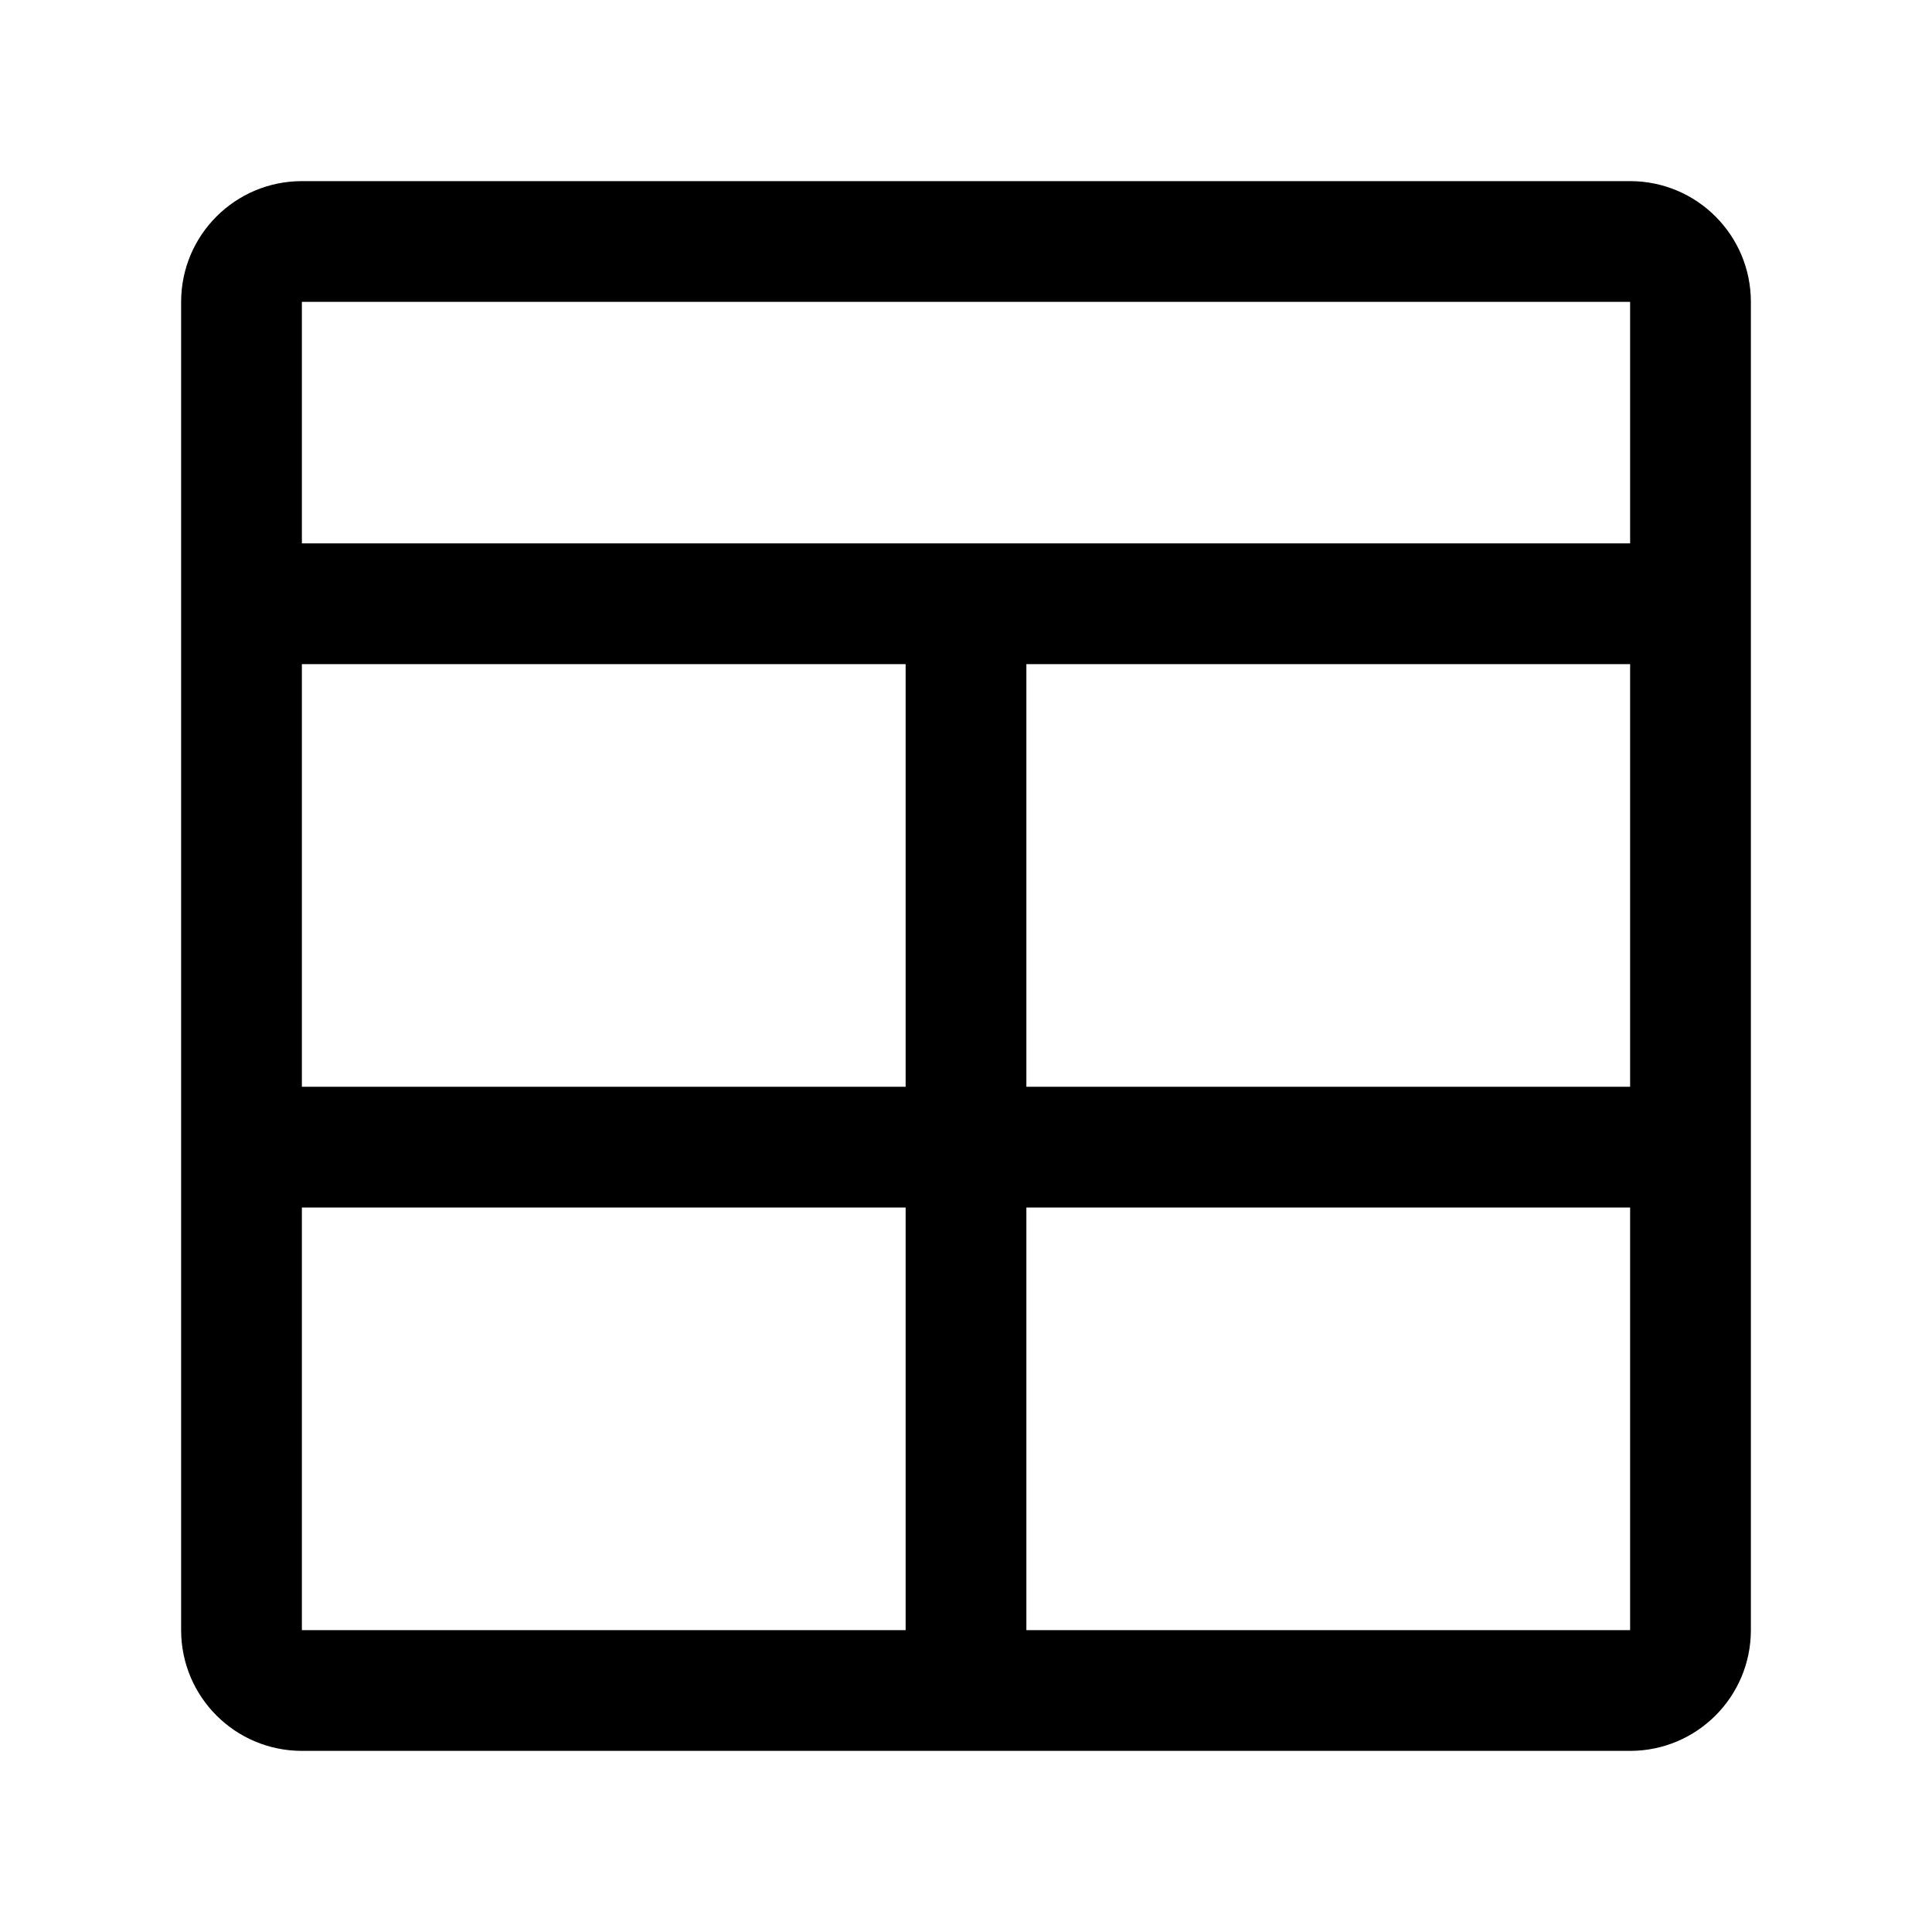
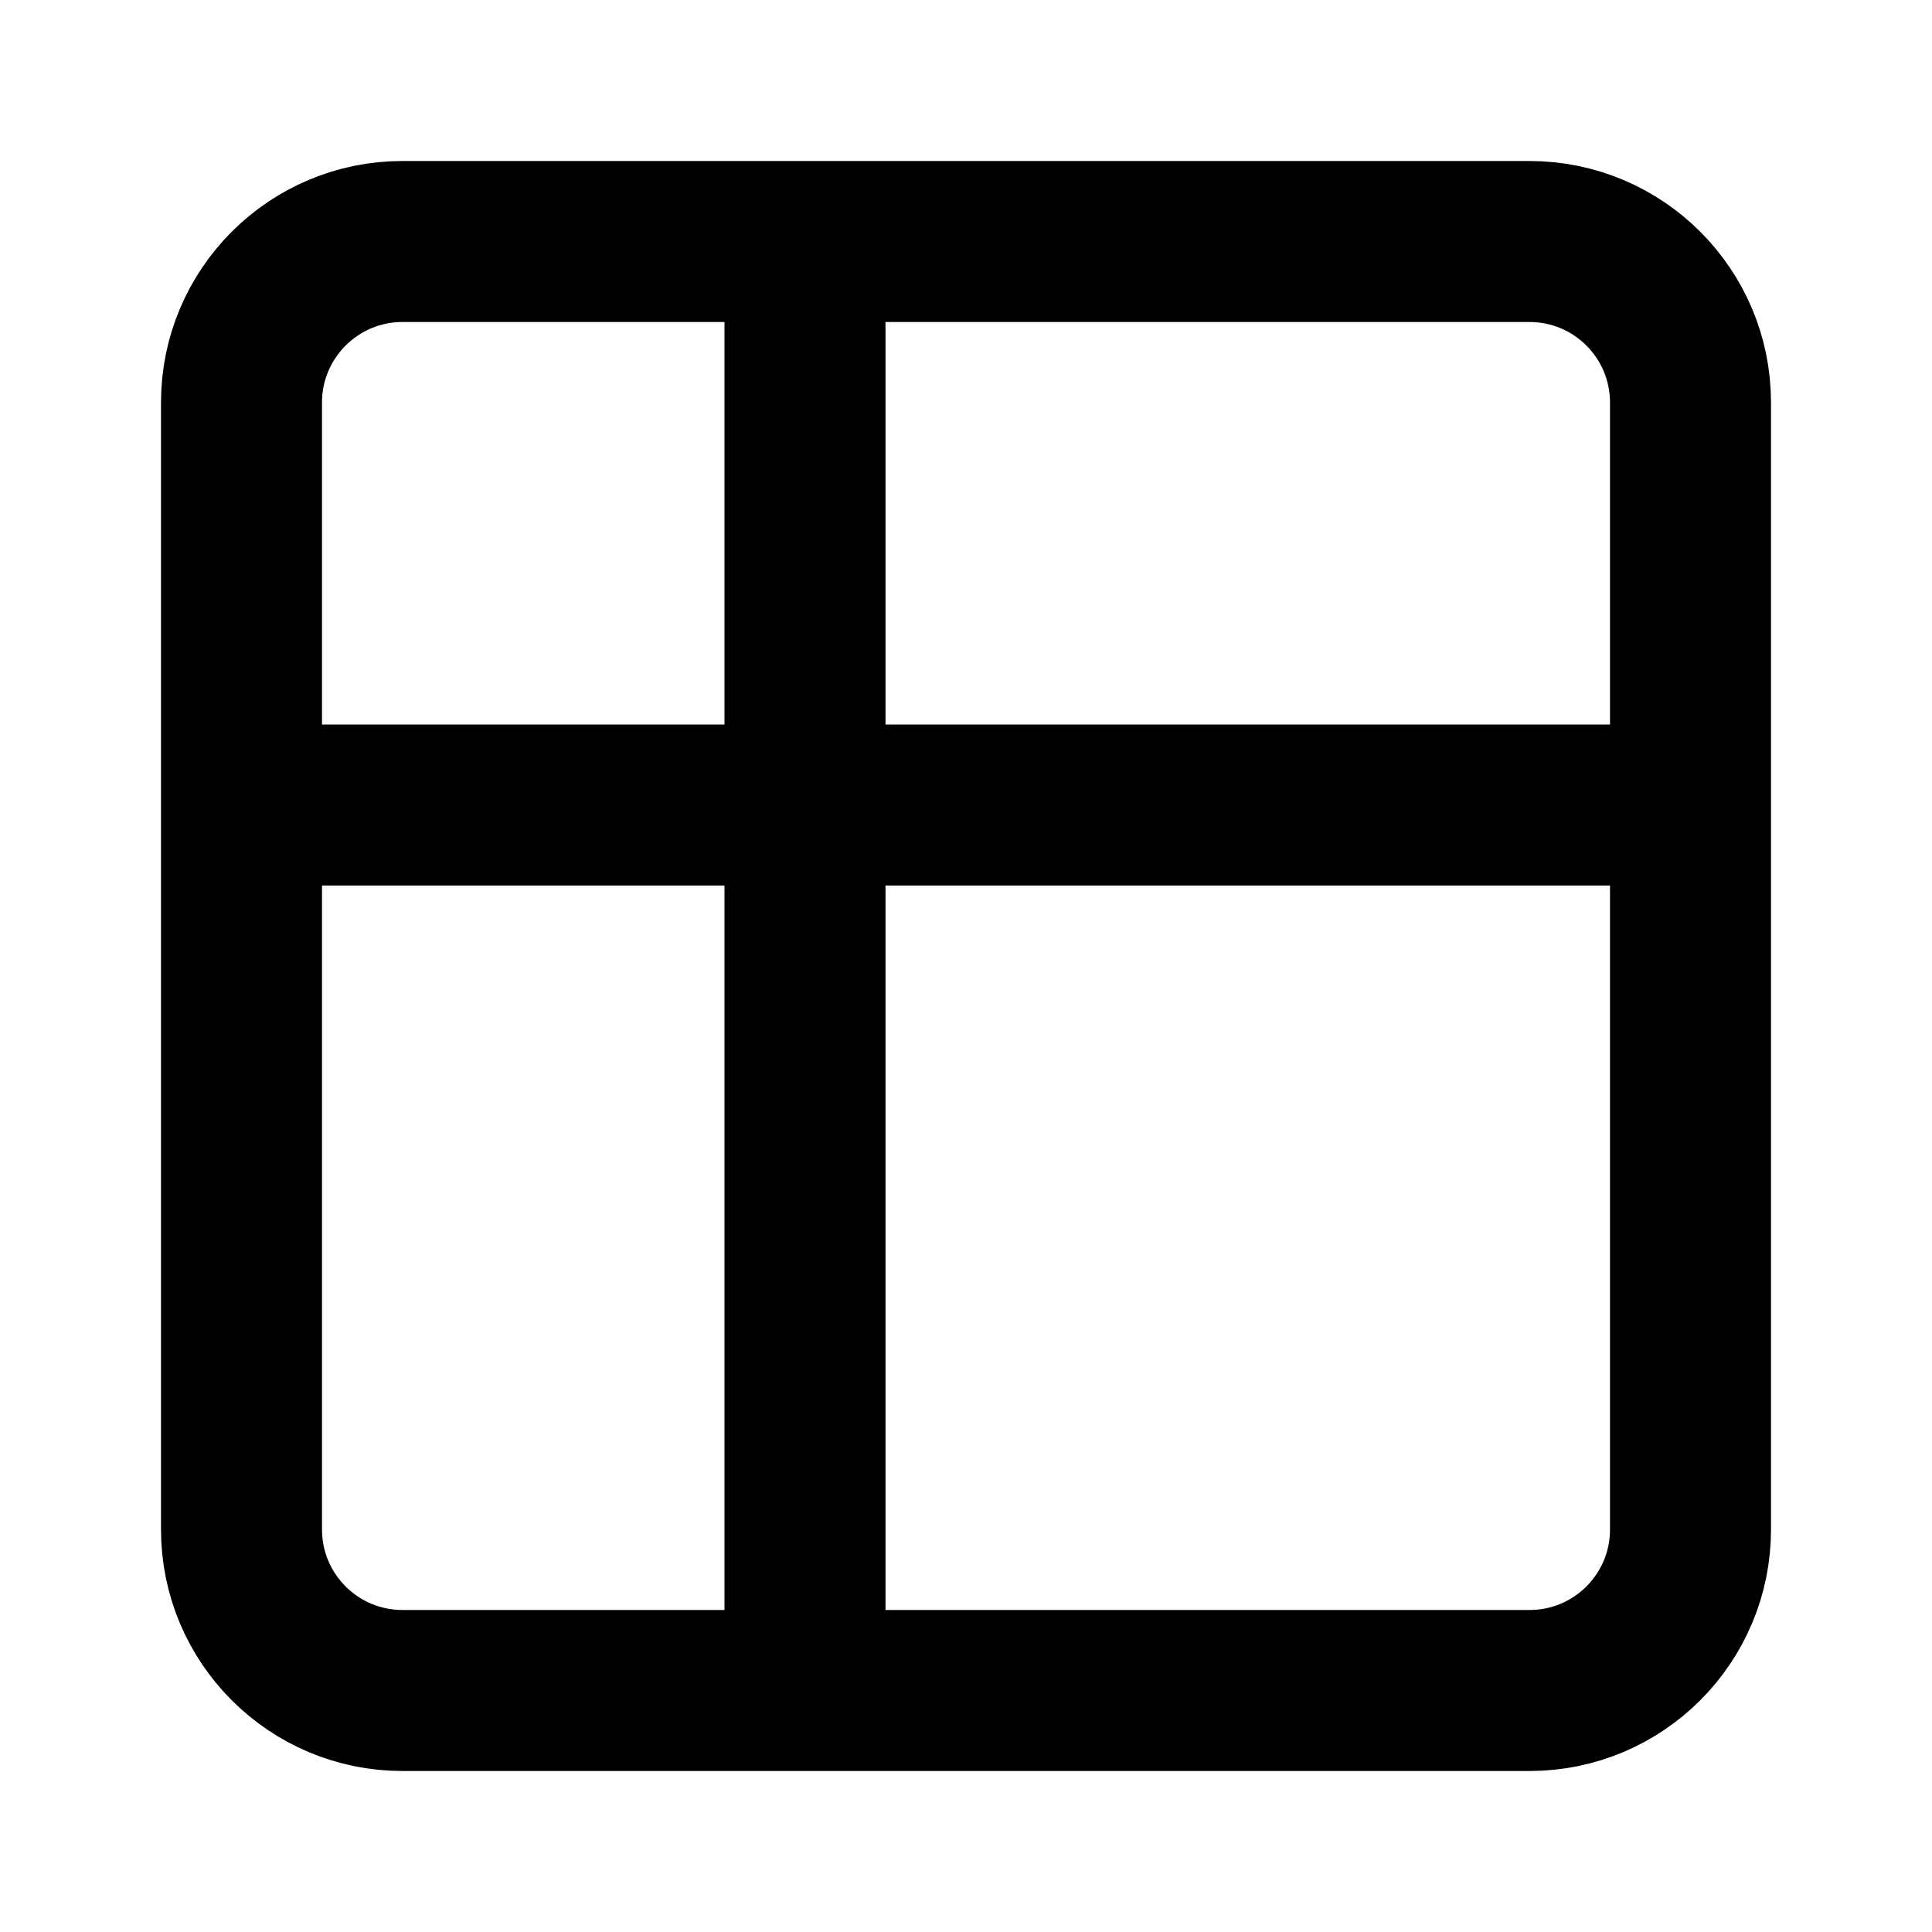
- <svg viewBox="0 0 32 32">
-   <path class="ql-fill" fill="currentColor" d="M27 3H5a2 2 0 0 0-2 2v22a2 2 0 0 0 2 2h22a2 2 0 0 0 2-2V5a2 2 0 0 0-2-2Zm0 2v4H5V5Zm-10 6h10v7H17Zm-2 7H5v-7h10ZM5 20h10v7H5Zm12 7v-7h10v7Z" />
+ <svg viewBox="0 0 24 24">
+   <path class="ql-stroke" fill="none" stroke="currentColor" stroke-linecap="round" stroke-linejoin="round" stroke-width="2" d="M3 5a2 2 0 0 1 2-2h14a2 2 0 0 1 2 2v14a2 2 0 0 1-2 2H5a2 2 0 0 1-2-2V5zm0 5h18M10 3v18" />
</svg>
